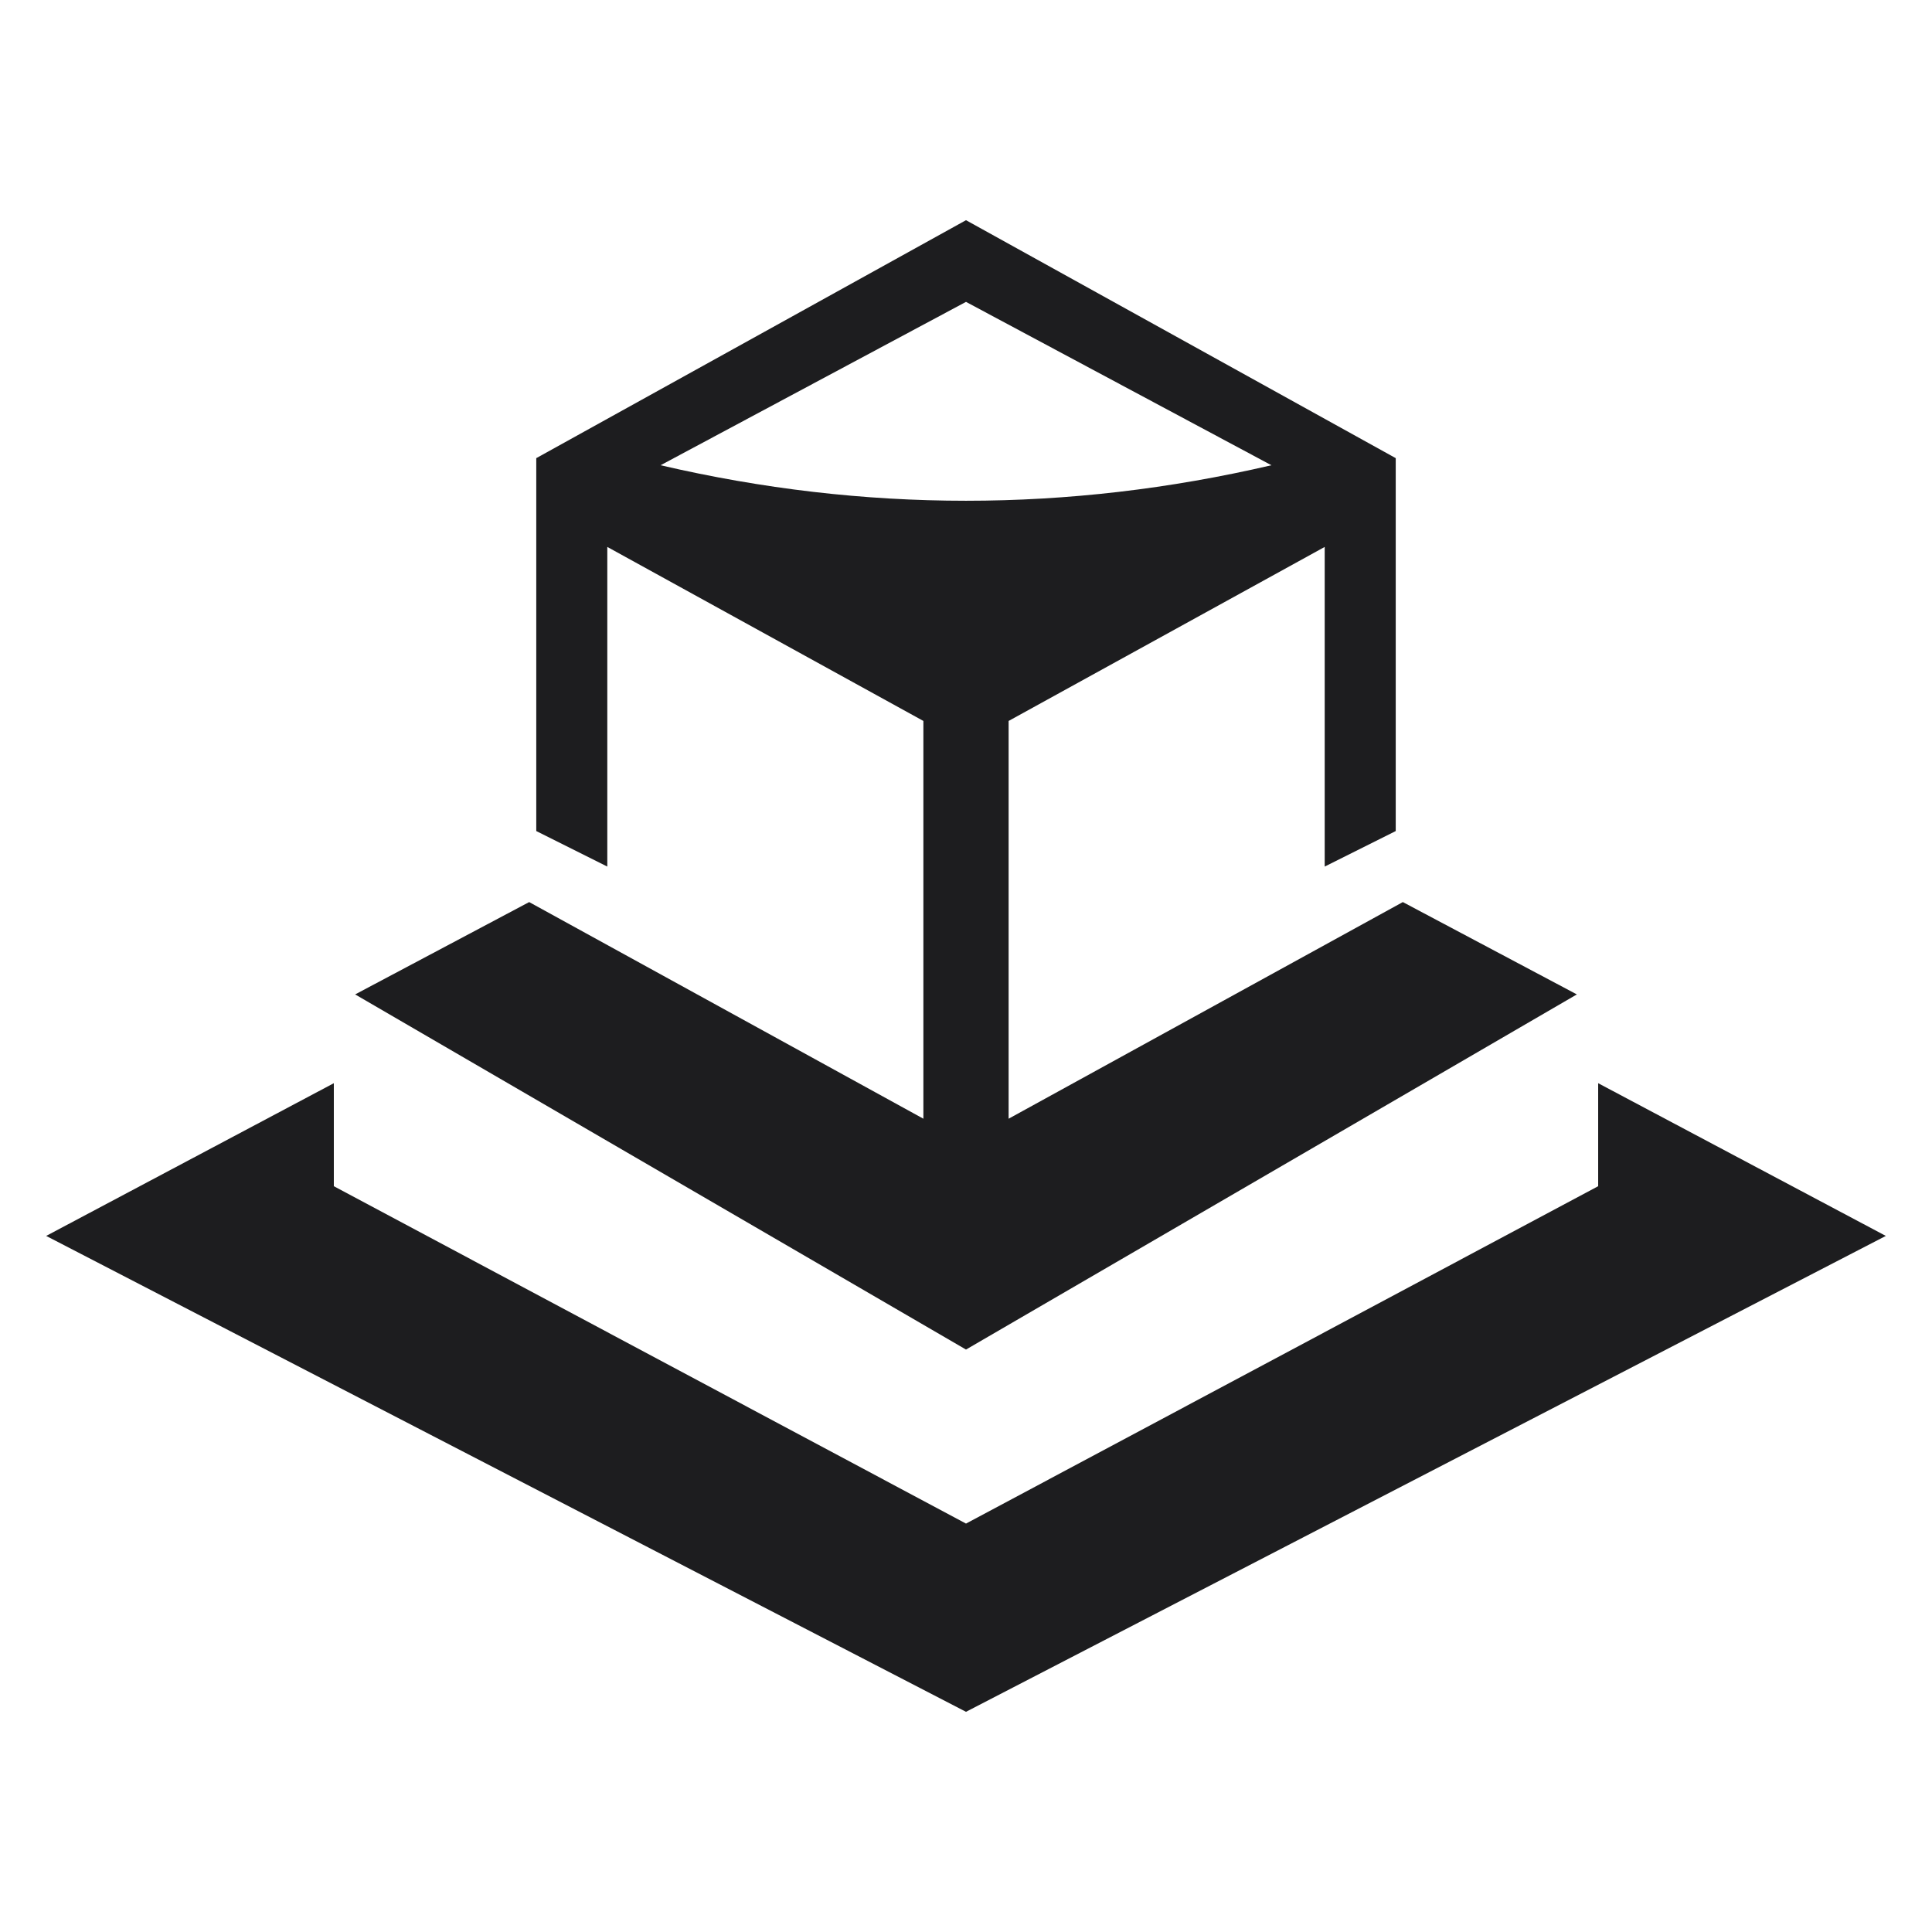
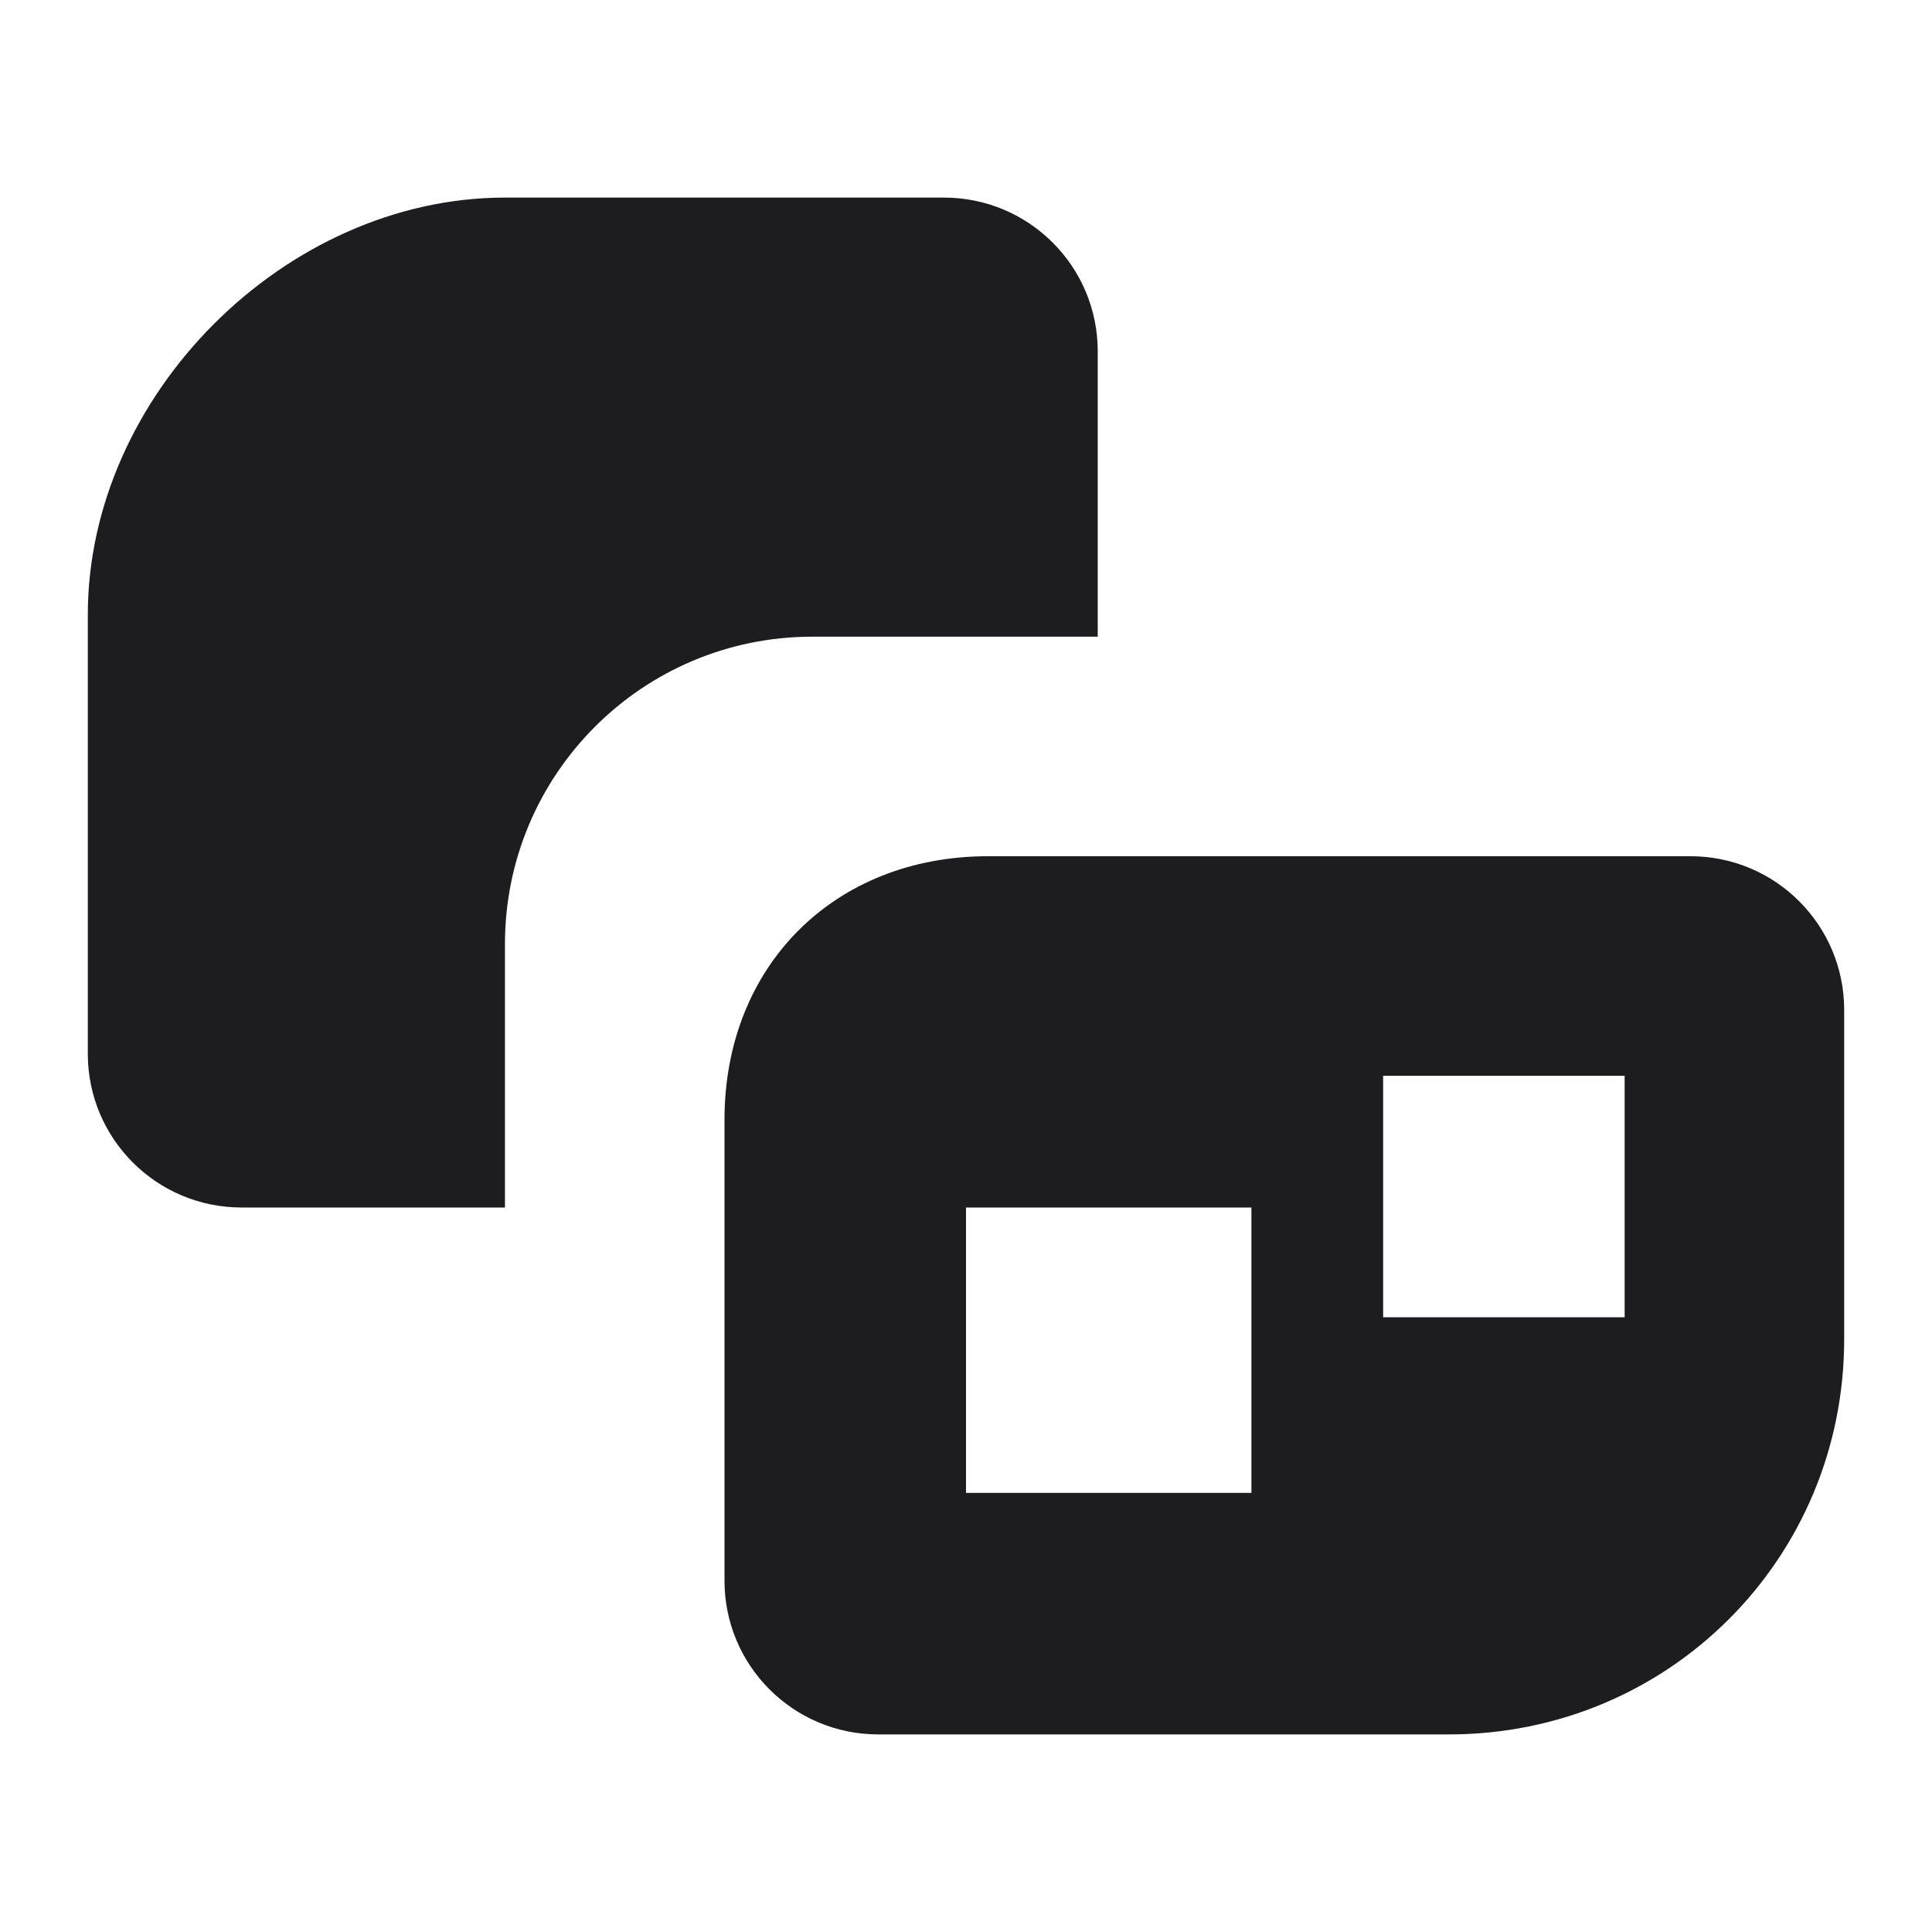
- <svg xmlns="http://www.w3.org/2000/svg" width="72" height="72" viewBox="-272 -272 544 544" role="img" aria-label="Sintet">
-   <g fill="#1d1d1f">
-     <path fill-rule="evenodd" d="M0-210 121-143v105l-20 10v-90L12-69V43l111-61 49 26L0 108-172 8l49-26 111 61V-69l-89-49v90l-20-10v-105Z M0-187 86-141Q0-121-86-141Z" />
-     <path d="M-259 76l81-43v29L0 157l178-95V33l81 43L0 210Z" />
-   </g>
+ <svg xmlns="http://www.w3.org/2000/svg" width="72" height="72" viewBox="4 4 88 88" role="img" aria-label="Sintet">
+   <path fill="#1d1d1f" fill-rule="evenodd" d="M27 13h20a7 7 0 0 1 7 7v13H41a14 14 0 0 0-14 14v12H15a7 7 0 0 1-7-7V32c0-10 9-19 19-19Zm22 30h32a7 7 0 0 1 7 7v15c0 10-8 18-18 18H44a7 7 0 0 1-7-7V55c0-7 5-12 12-12Zm-1 16v13h13V59Zm19-6v11h11V53Z" />
</svg>
